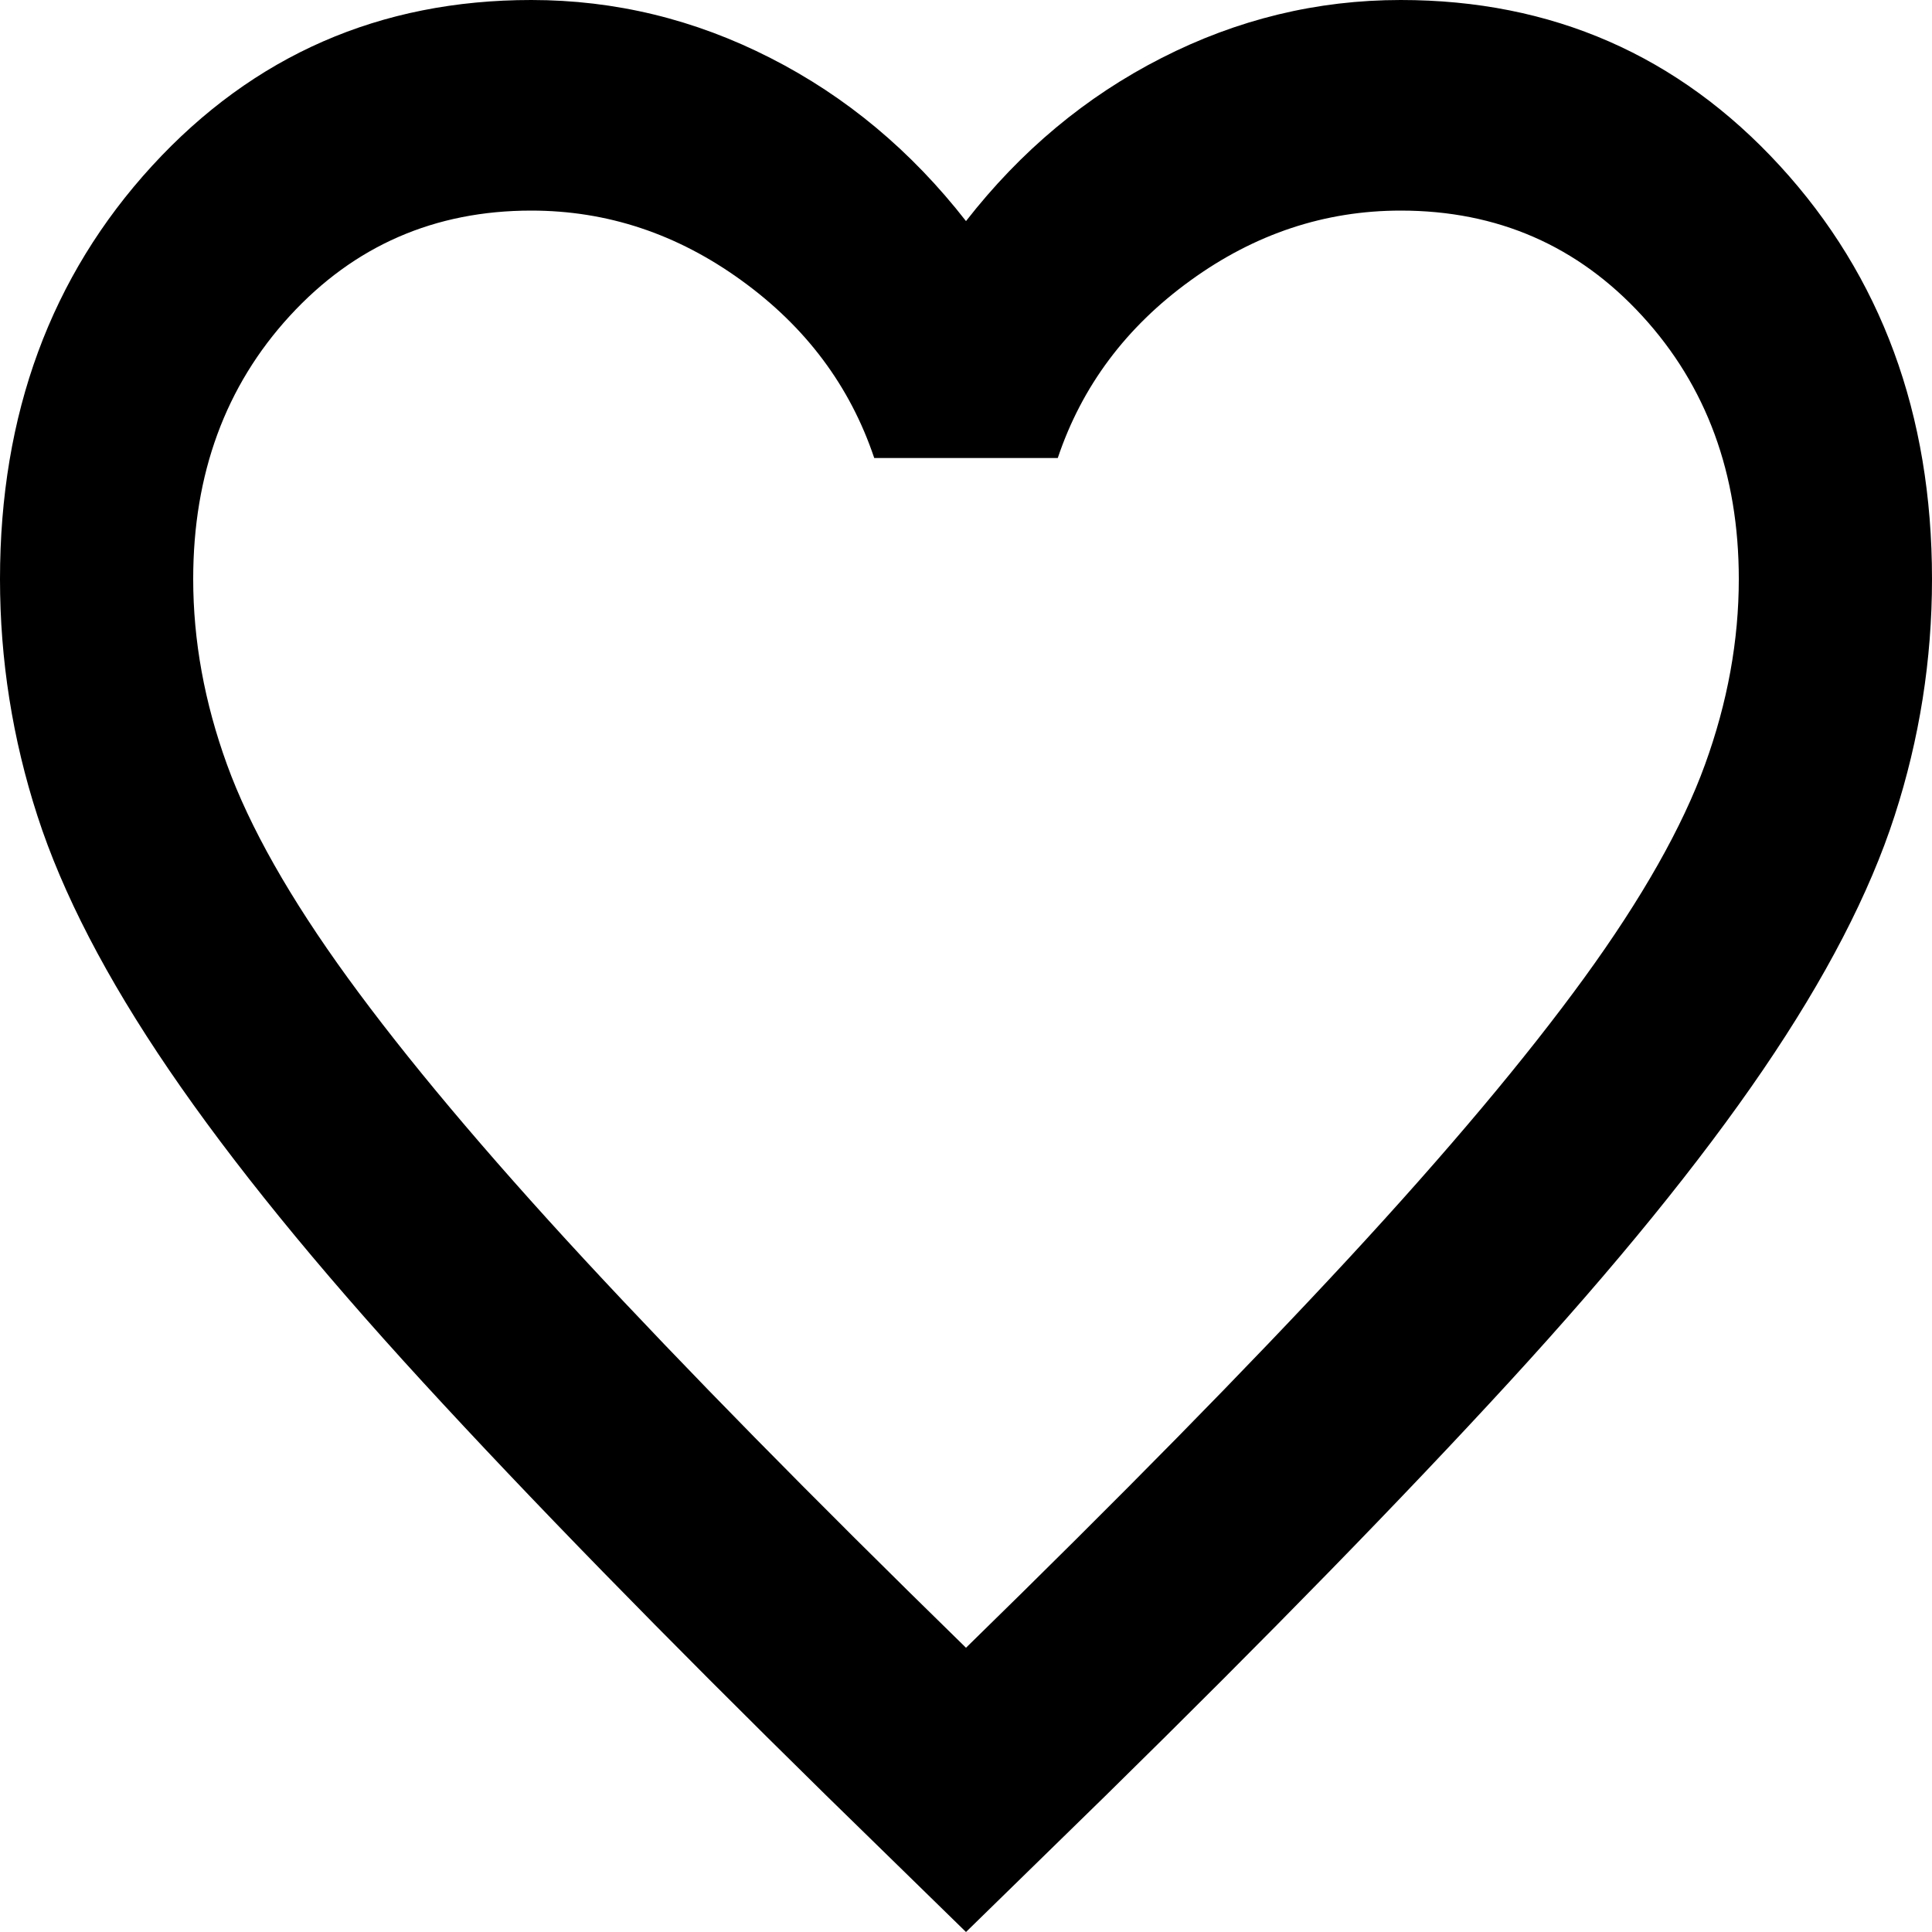
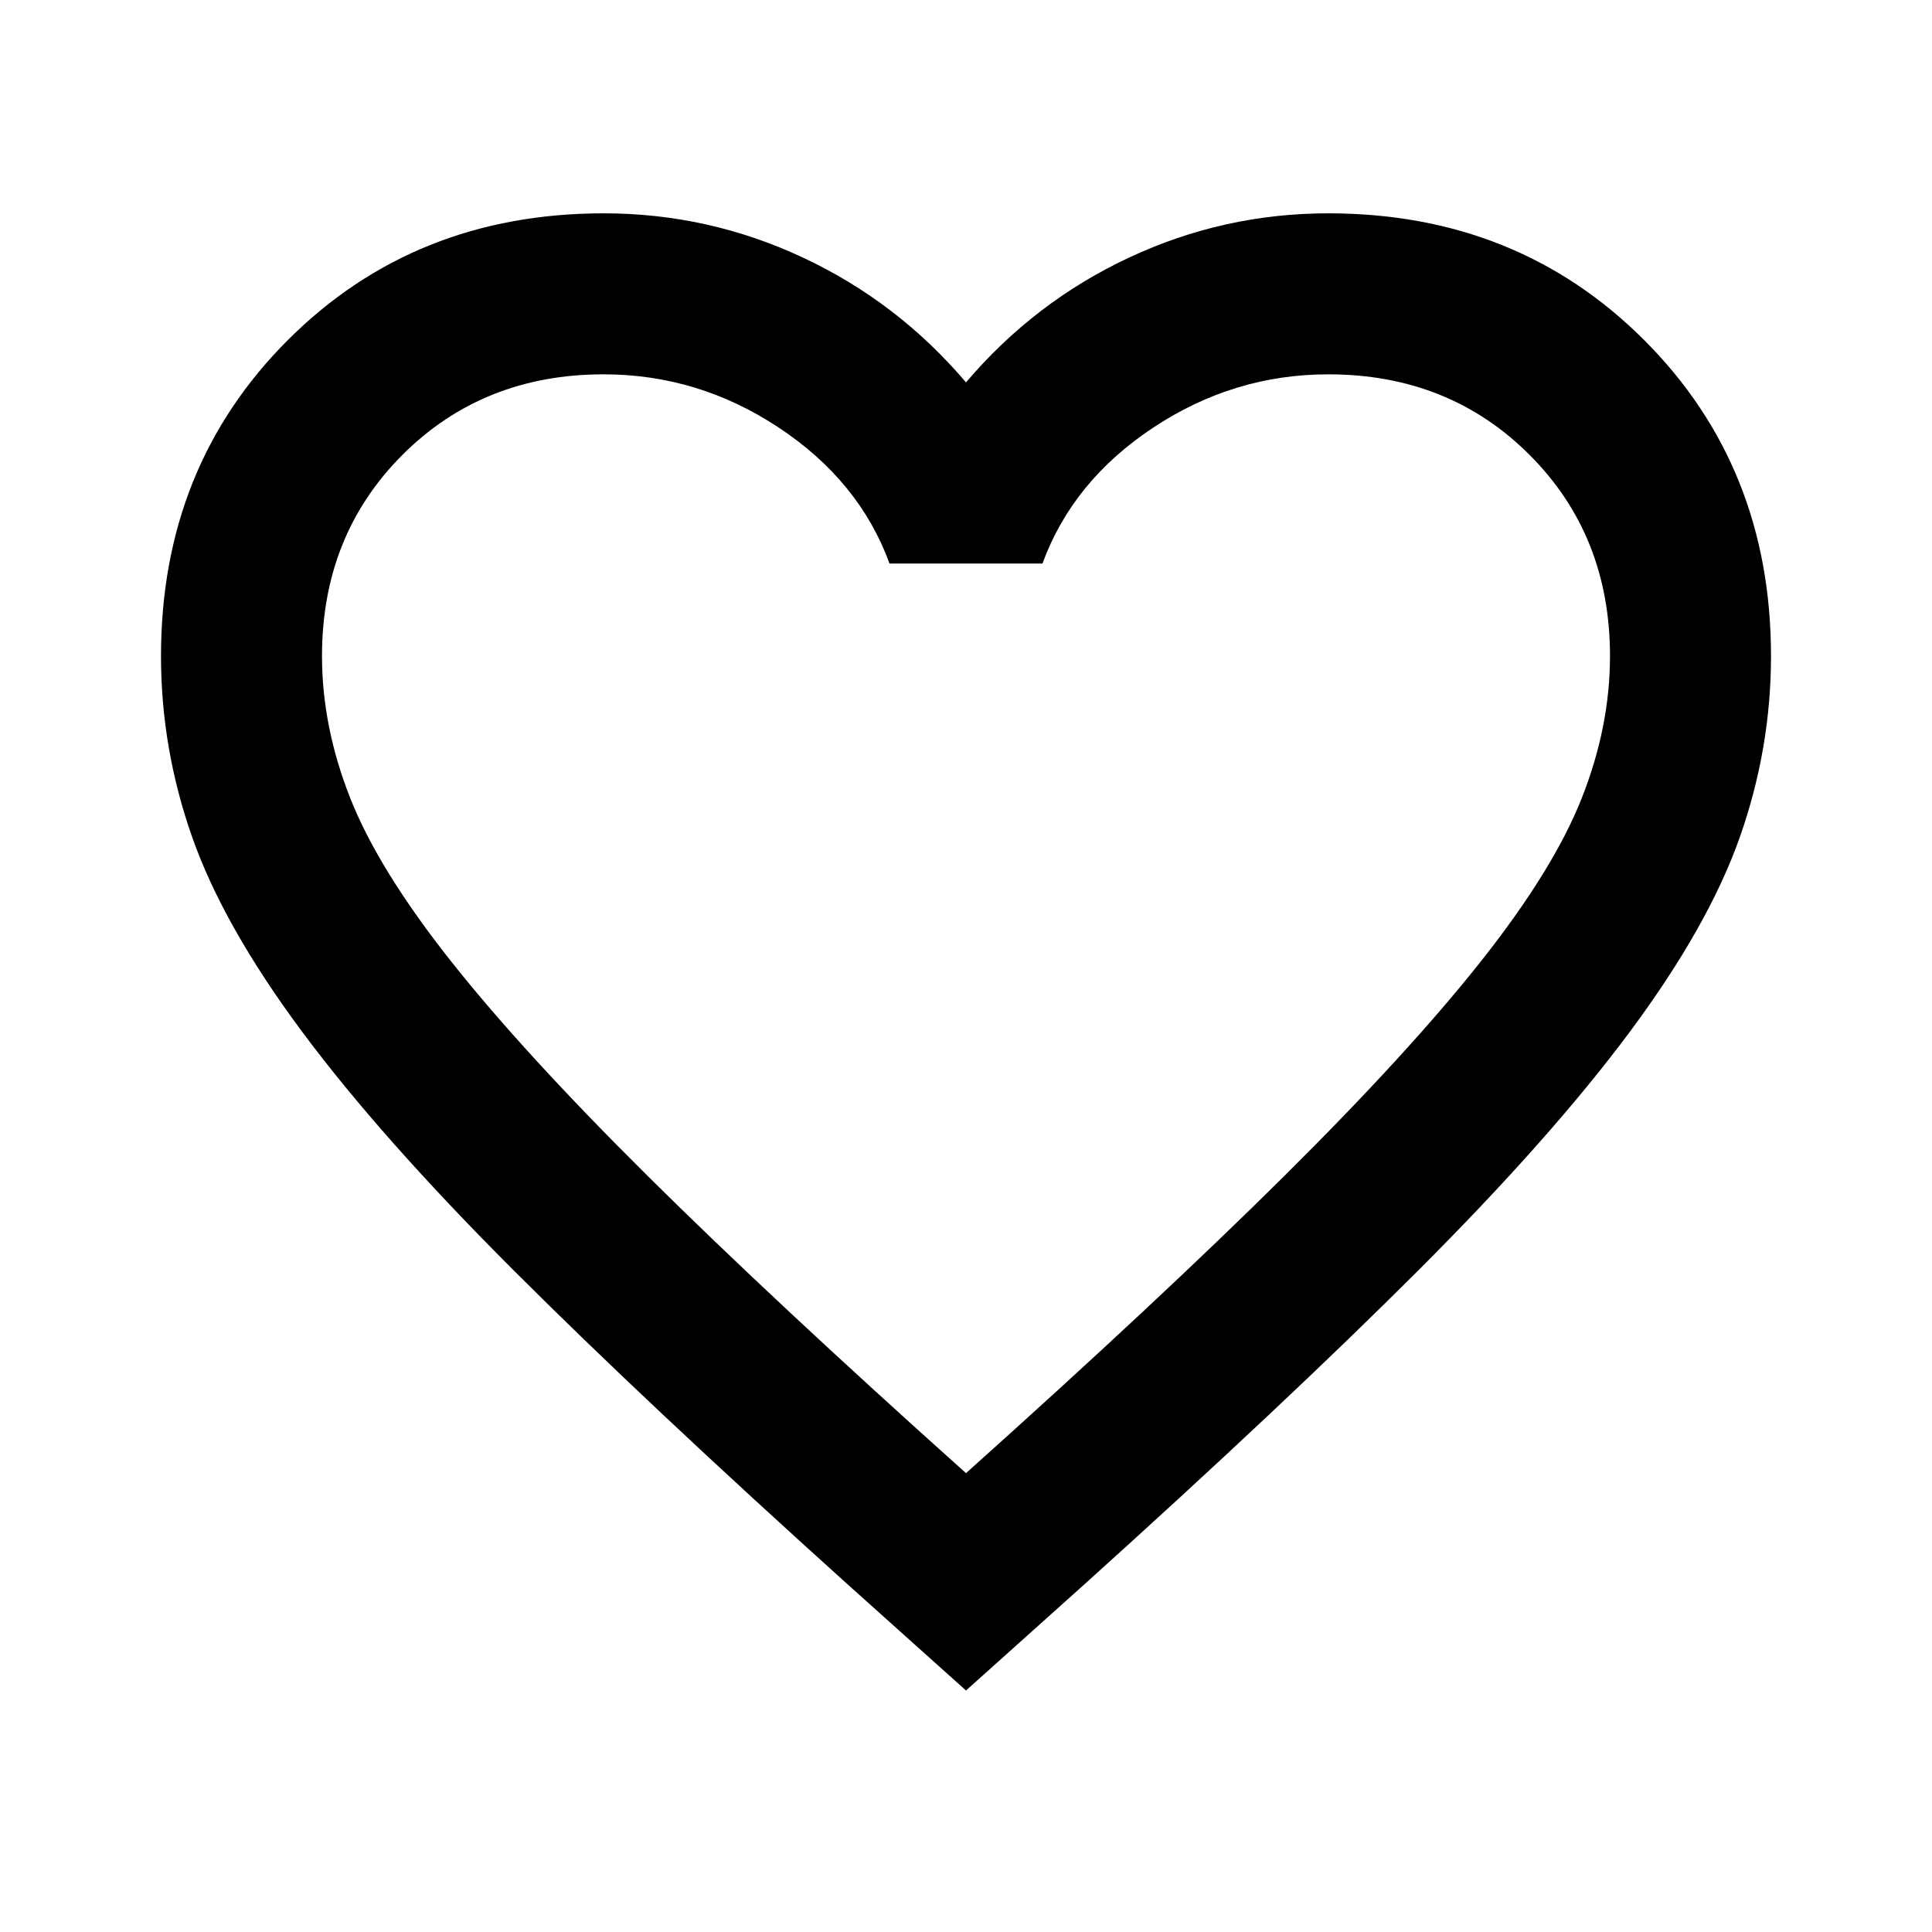
- <svg xmlns="http://www.w3.org/2000/svg" width="16" height="16" viewBox="0 0 16 16" fill="none">
-   <path d="M8 16L6.84 14.867C5.493 13.544 4.38 12.403 3.5 11.444C2.62 10.485 1.92 9.624 1.4 8.861C0.88 8.098 0.517 7.397 0.31 6.757C0.103 6.118 0 5.464 0 4.796C0 3.43 0.42 2.289 1.26 1.373C2.1 0.458 3.147 0 4.4 0C5.093 0 5.753 0.16 6.38 0.48C7.007 0.799 7.547 1.25 8 1.831C8.453 1.25 8.993 0.799 9.62 0.48C10.247 0.16 10.907 0 11.6 0C12.853 0 13.9 0.458 14.74 1.373C15.58 2.289 16 3.43 16 4.796C16 5.464 15.897 6.118 15.69 6.757C15.483 7.397 15.12 8.098 14.6 8.861C14.08 9.624 13.38 10.485 12.5 11.444C11.62 12.403 10.507 13.544 9.16 14.867L8 16ZM8 13.646C9.28 12.396 10.333 11.324 11.16 10.431C11.987 9.537 12.64 8.759 13.12 8.098C13.6 7.437 13.933 6.848 14.12 6.332C14.307 5.817 14.4 5.304 14.4 4.796C14.4 3.924 14.133 3.197 13.6 2.616C13.067 2.035 12.4 1.744 11.6 1.744C10.973 1.744 10.393 1.936 9.86 2.322C9.327 2.707 8.96 3.197 8.76 3.793H7.24C7.04 3.197 6.673 2.707 6.14 2.322C5.607 1.936 5.027 1.744 4.4 1.744C3.6 1.744 2.933 2.035 2.4 2.616C1.867 3.197 1.6 3.924 1.6 4.796C1.6 5.304 1.693 5.817 1.88 6.332C2.067 6.848 2.4 7.437 2.88 8.098C3.36 8.759 4.013 9.537 4.84 10.431C5.667 11.324 6.72 12.396 8 13.646Z" fill="black" />
+ <svg xmlns="http://www.w3.org/2000/svg" height="24px" viewBox="0 -960 960 960" width="24px" fill="#000000">
+   <path d="m480-120-58-52q-101-91-167-157T150-447.5Q111-500 95.5-544T80-634q0-94 63-157t157-63q52 0 99 22t81 62q34-40 81-62t99-22q94 0 157 63t63 157q0 46-15.5 90T810-447.5Q771-395 705-329T538-172l-58 52Zm0-108q96-86 158-147.5t98-107q36-45.5 50-81t14-70.5q0-60-40-100t-100-40q-47 0-87 26.5T518-680h-76q-15-41-55-67.5T300-774q-60 0-100 40t-40 100q0 35 14 70.5t50 81q36 45.5 98 107T480-228Zm0-273Z" />
</svg>
